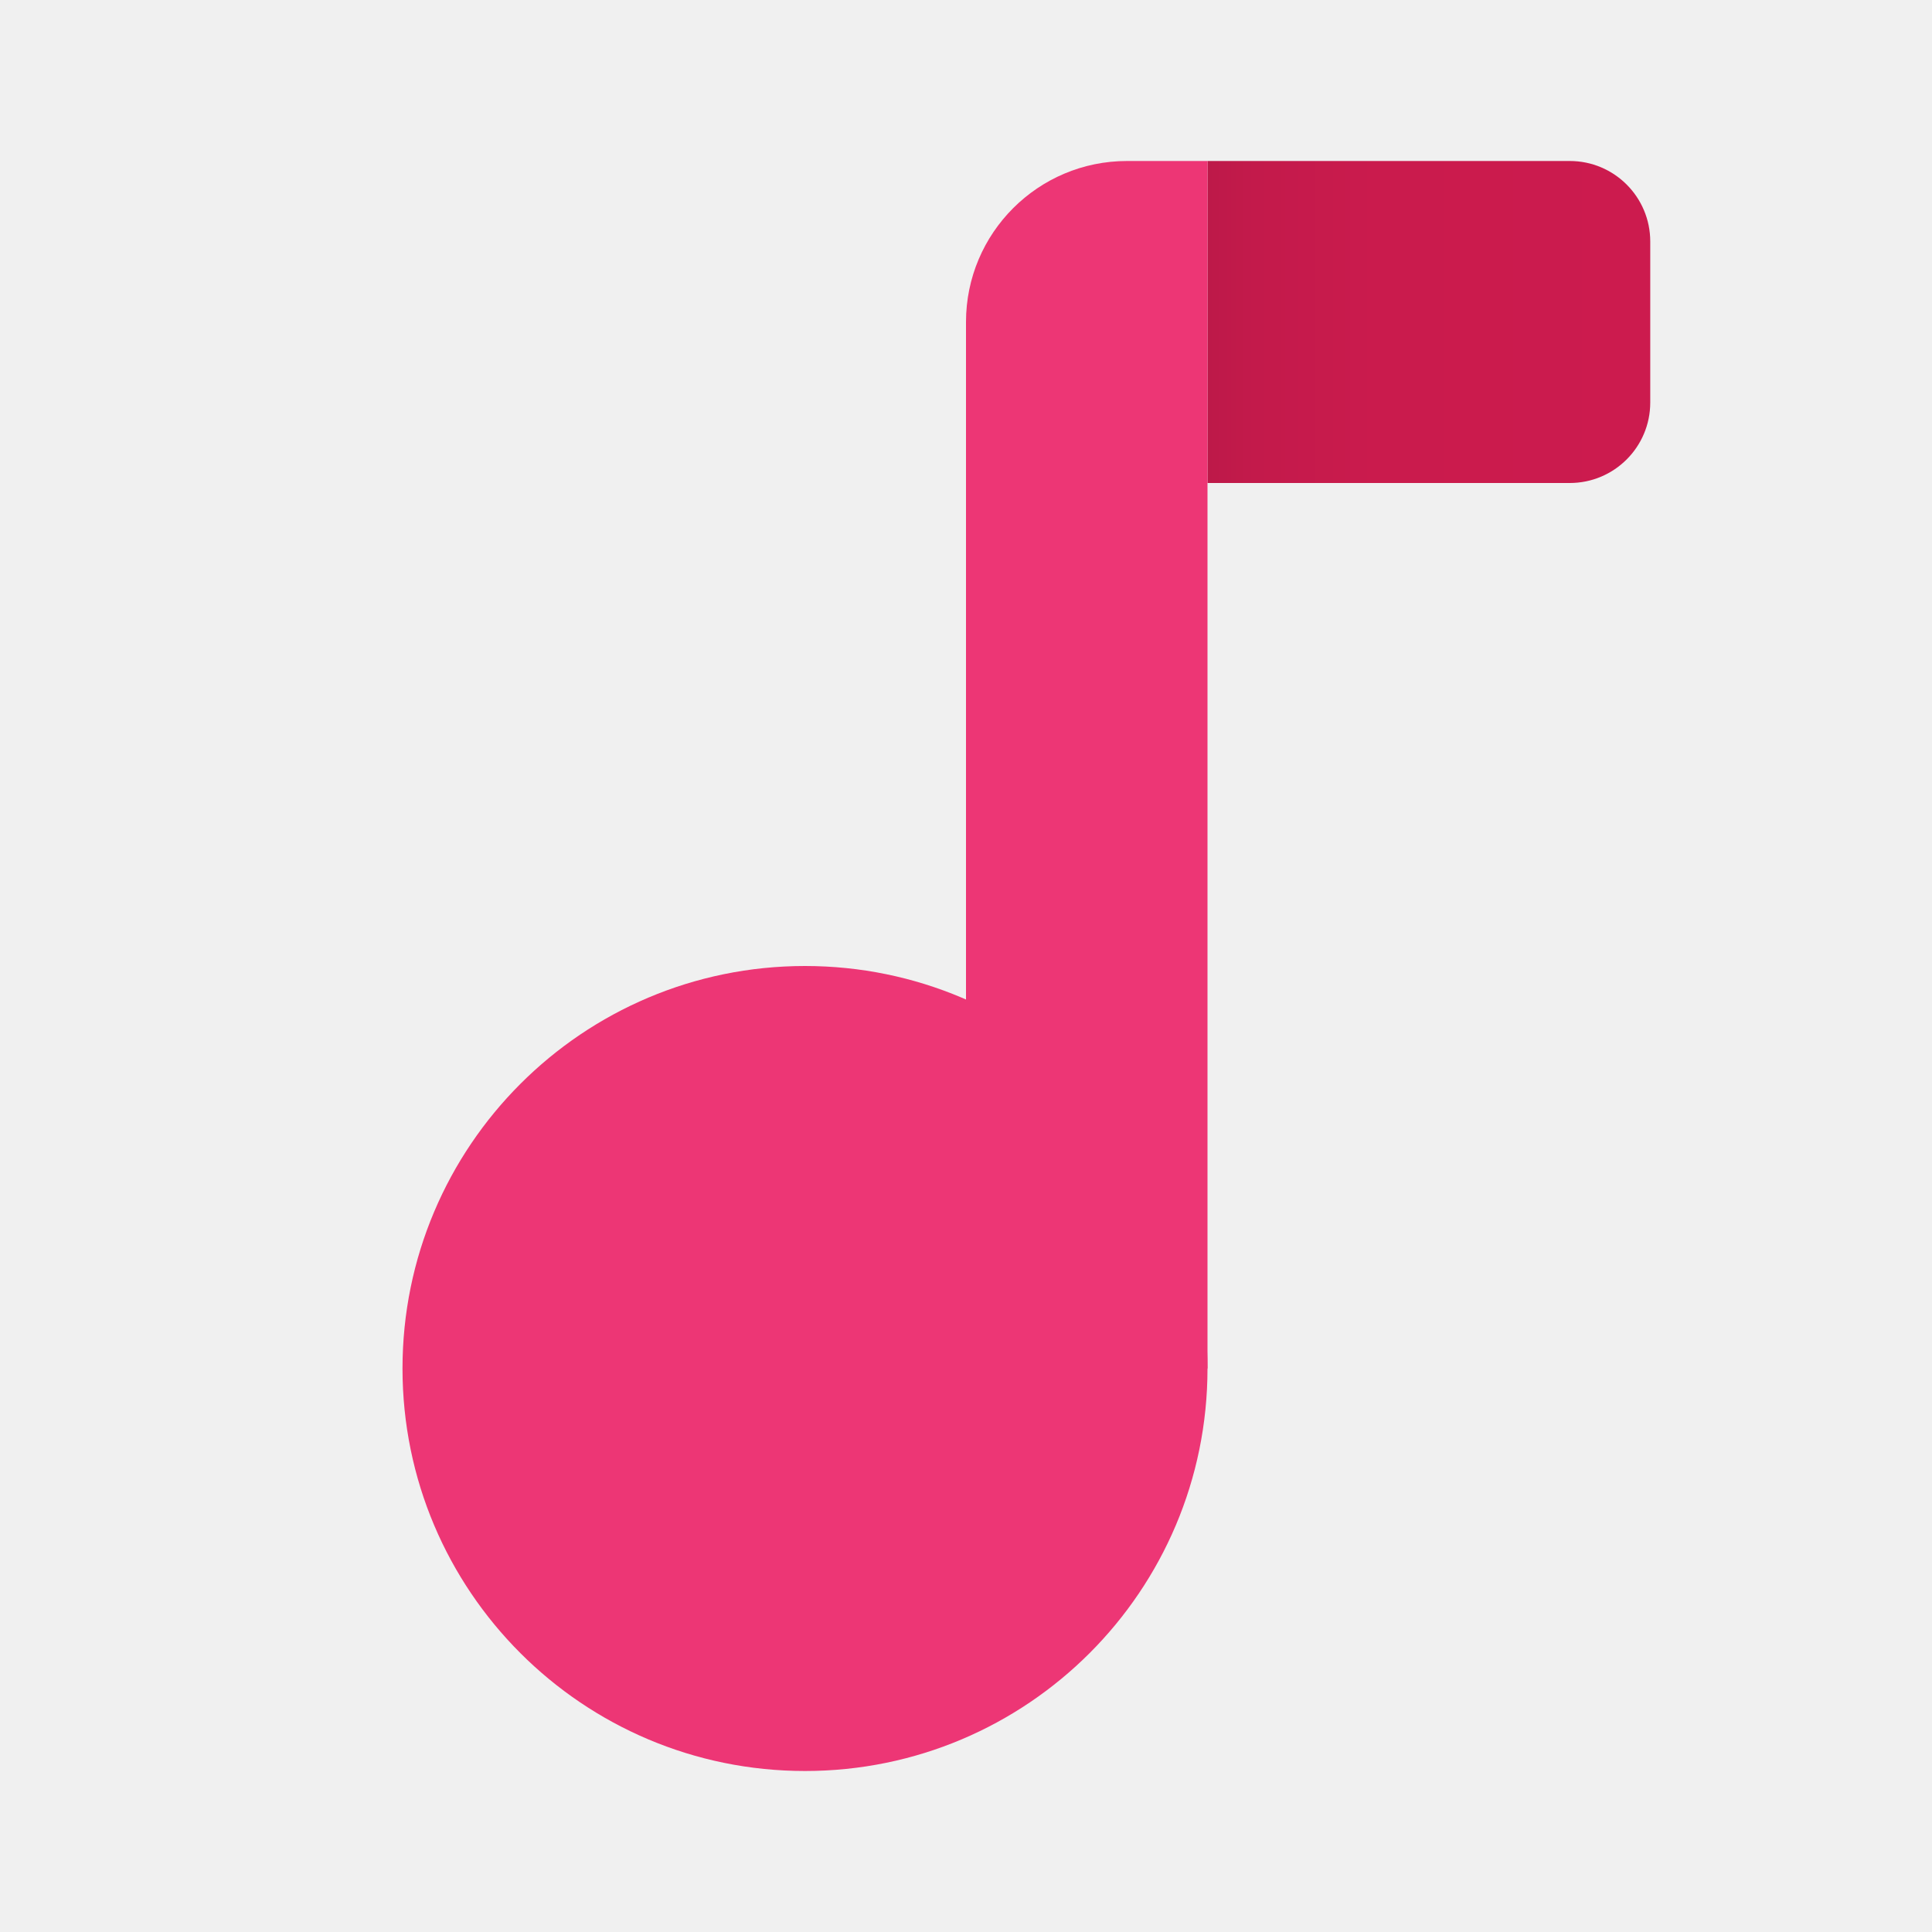
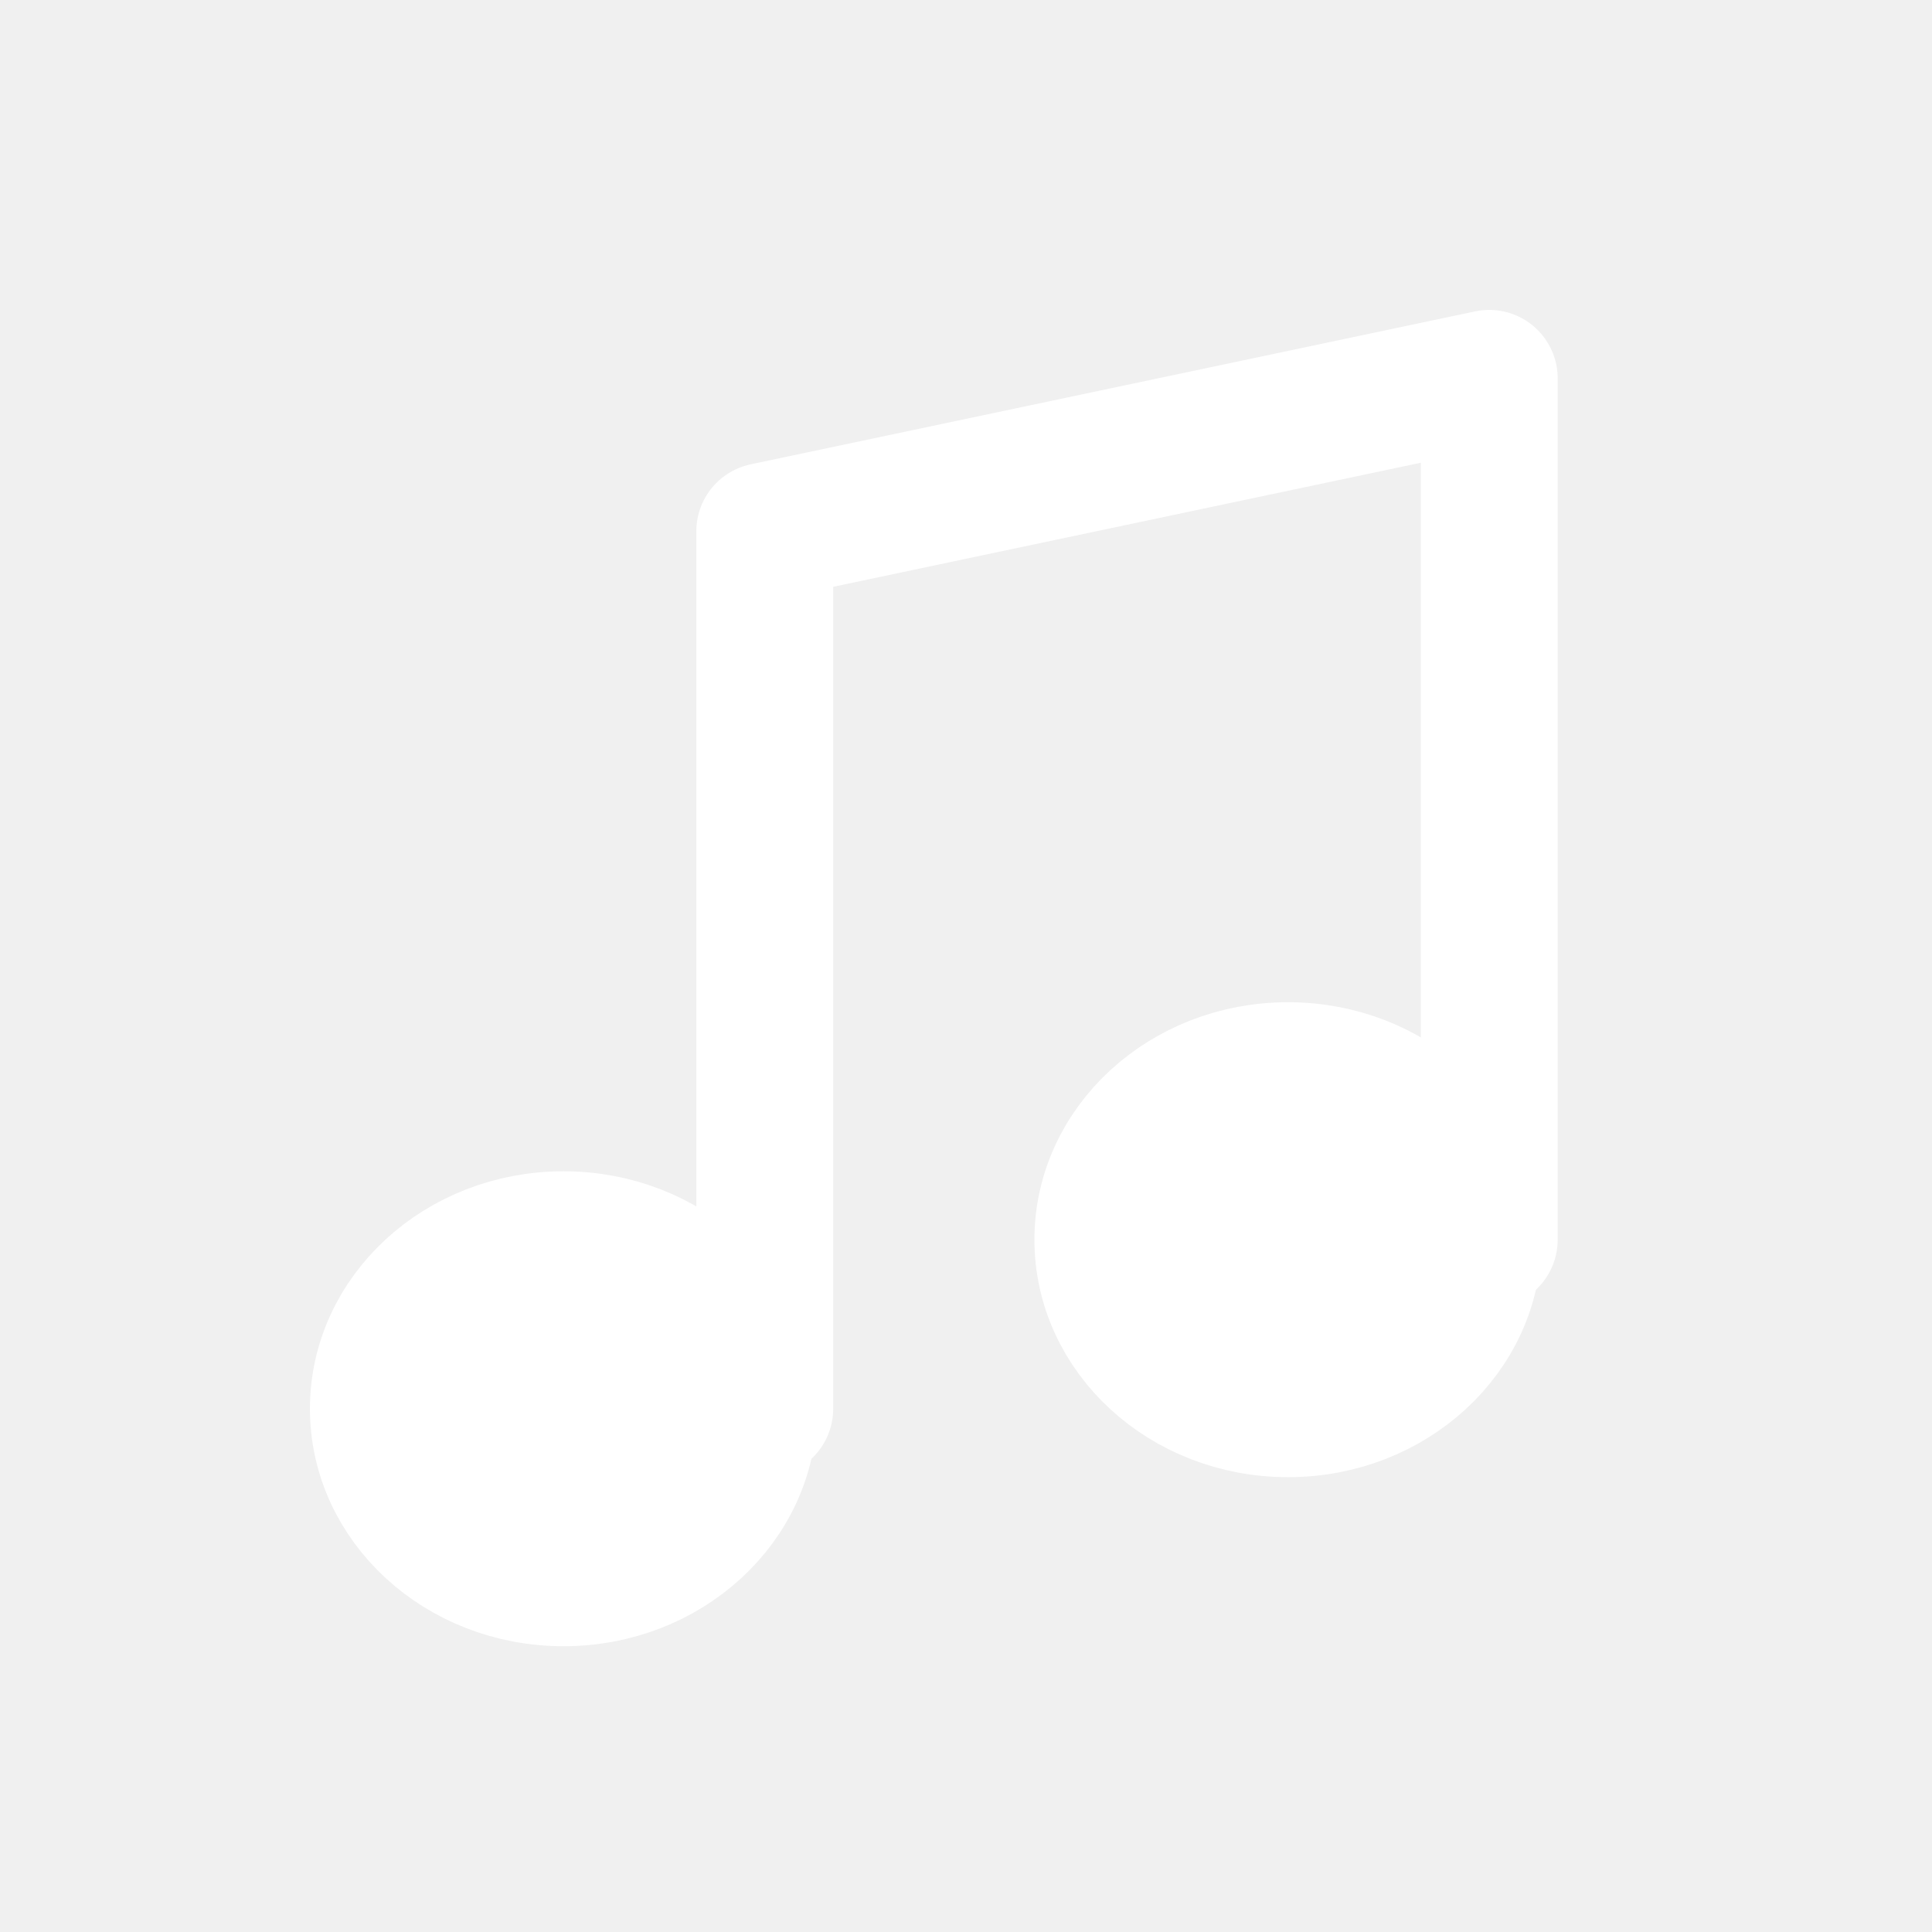
- <svg xmlns="http://www.w3.org/2000/svg" viewBox="0 0 48 48" width="48px" height="48px">
-   <path fill="#ed3675" d="M20,24c-5.523,0-10,4.477-10,10s4.477,10,10,10s10-4.477,10-10S25.523,24,20,24z" />
-   <linearGradient id="thMIbMD7~VnYoyixFJ5D6a" x1="30" x2="41" y1="8" y2="8" gradientUnits="userSpaceOnUse">
-     <stop offset="0" stop-color="#bd1949" />
-     <stop offset=".108" stop-color="#c31a4b" />
-     <stop offset=".38" stop-color="#ca1b4d" />
-     <stop offset="1" stop-color="#cc1b4e" />
-   </linearGradient>
-   <path fill="url(#thMIbMD7~VnYoyixFJ5D6a)" d="M39,12h-9V4h9c1.105,0,2,0.895,2,2v4C41,11.105,40.105,12,39,12z" />
-   <path fill="#ed3675" d="M30,4h-2c-2.209,0-4,1.791-4,4v26h6V4z" />
+ <svg xmlns="http://www.w3.org/2000/svg" viewBox="0 0 24 24" width="24" height="24" fill="none" stroke="#FFFFFF" stroke-width="1.7" stroke-linecap="round" stroke-linejoin="round">
+   <path d="M9.5 17.5V6.6l9-1.9v10.7" />
+   <ellipse cx="7" cy="17.5" rx="2.5" ry="2.3" fill="#FFFFFF" stroke-width="1.3" />
+   <ellipse cx="16" cy="15.4" rx="2.5" ry="2.3" fill="#FFFFFF" stroke-width="1.3" />
</svg>
